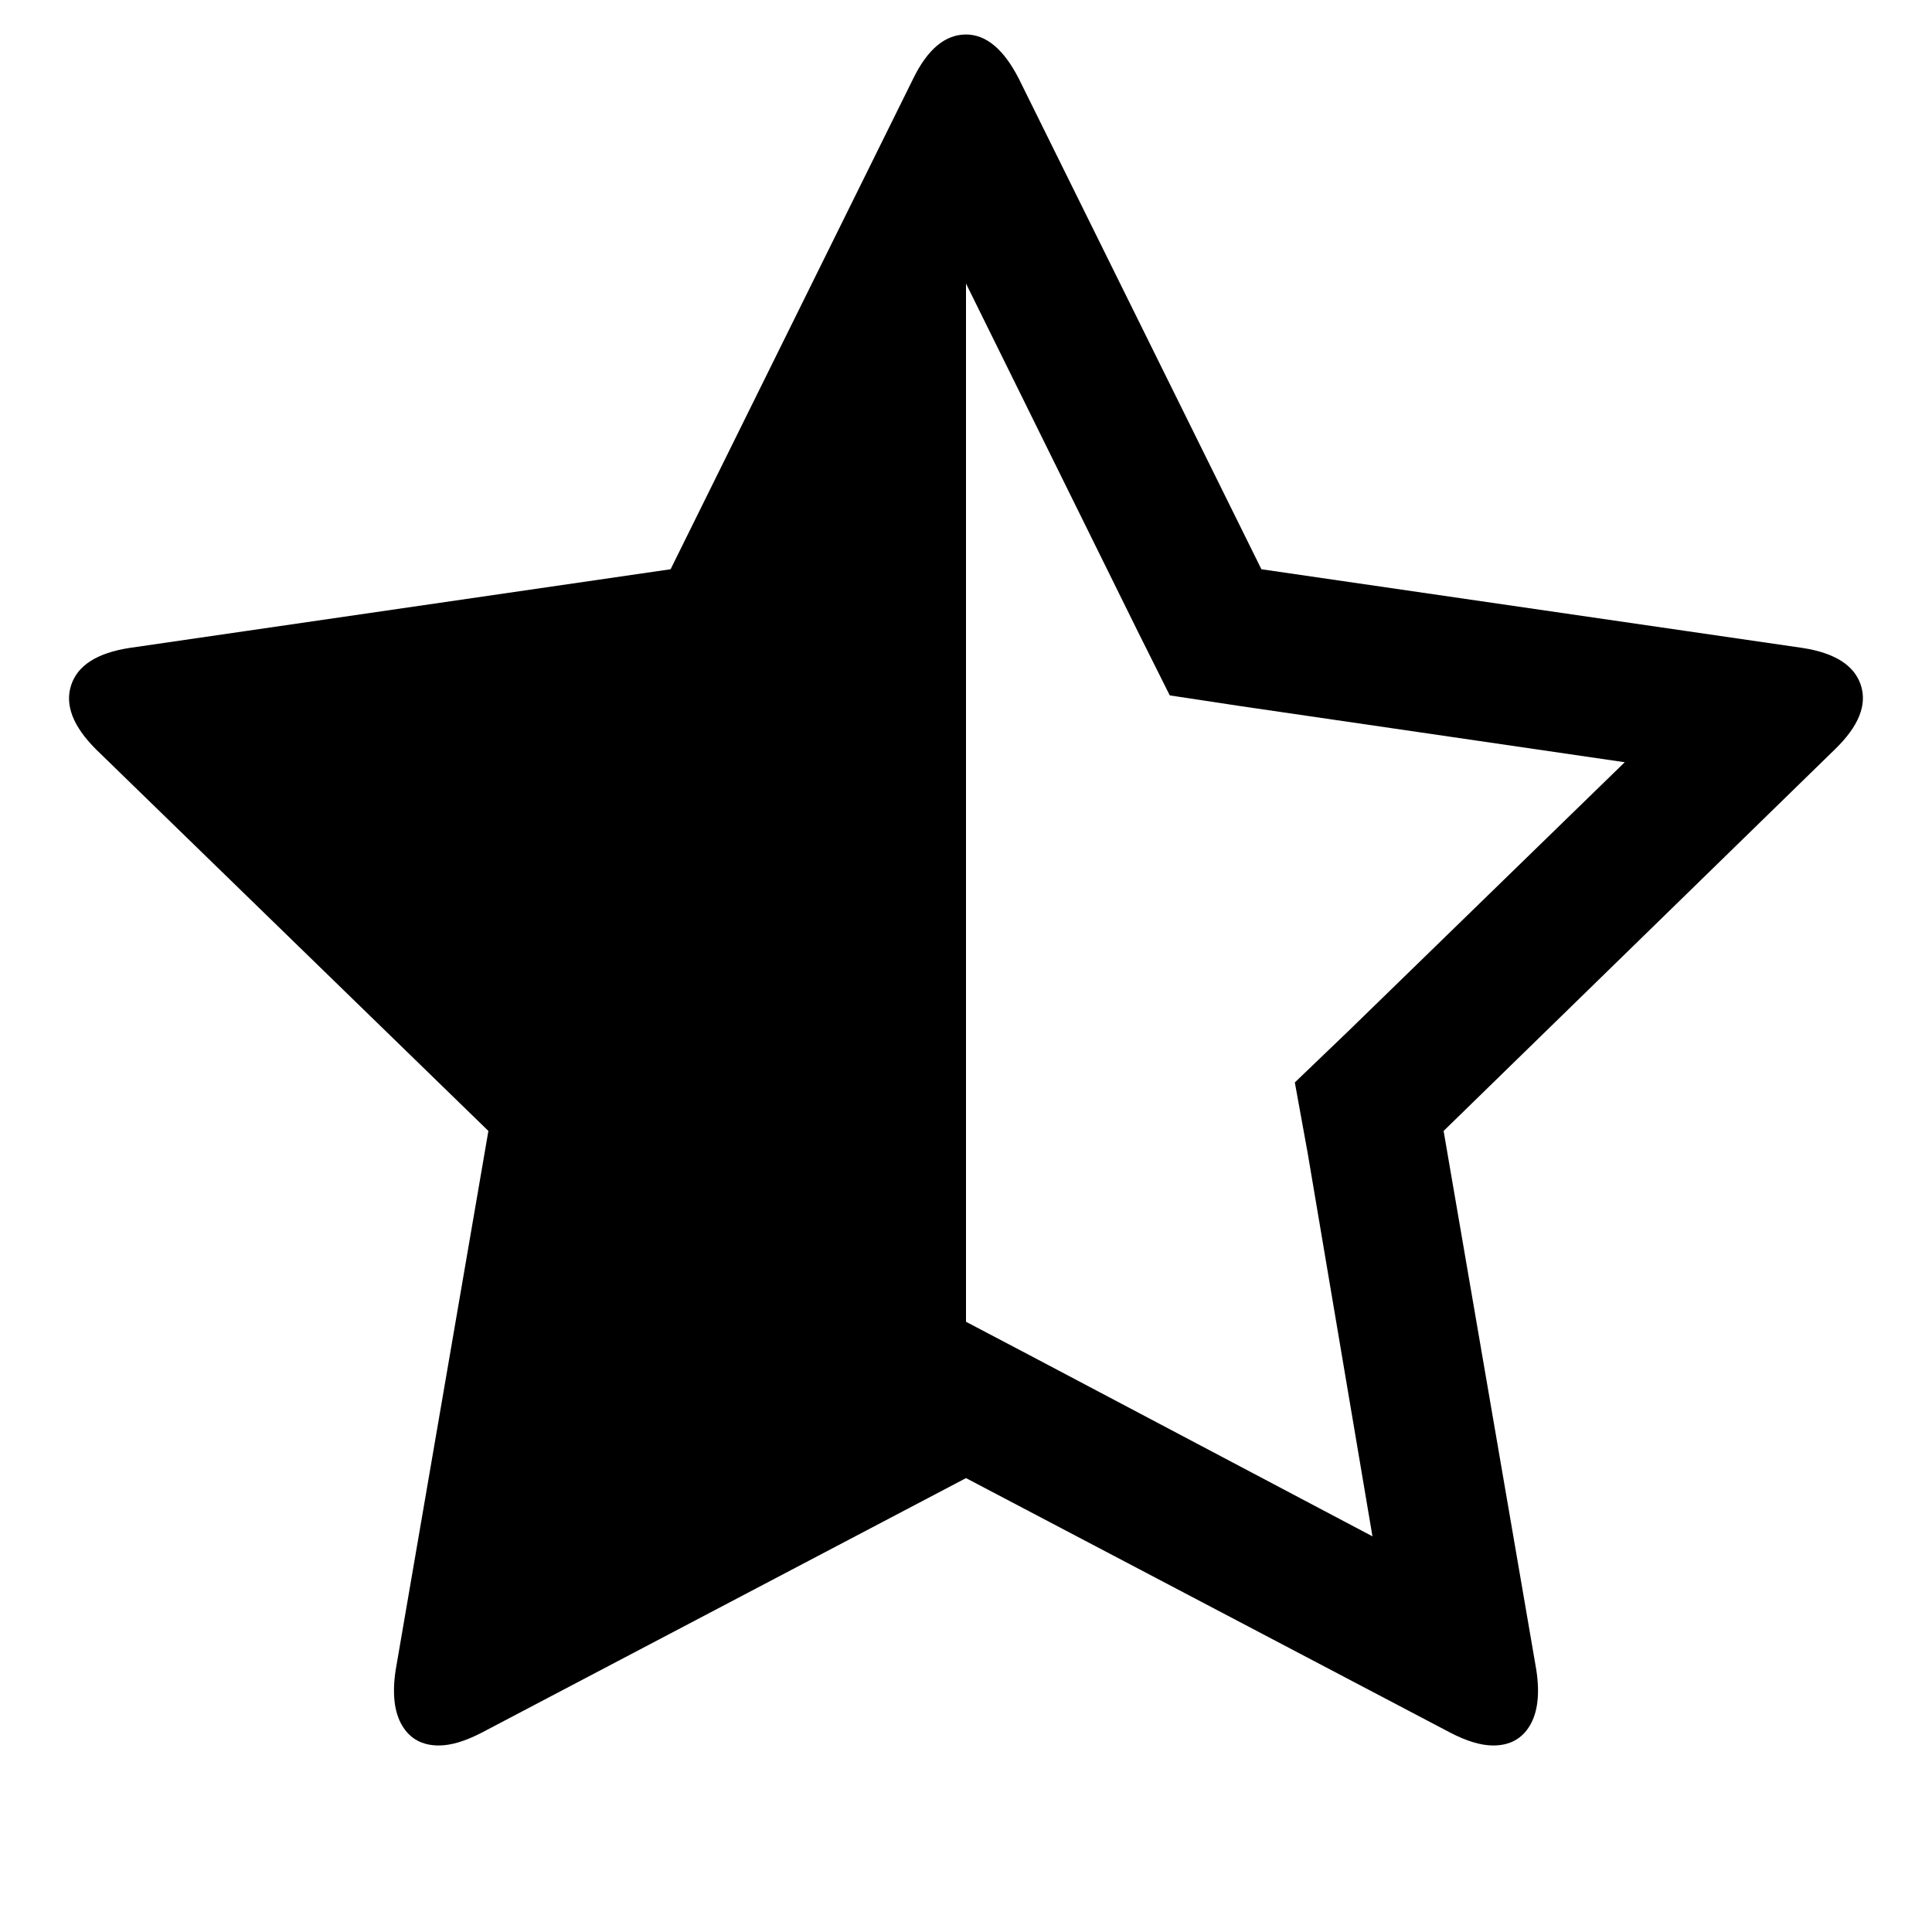
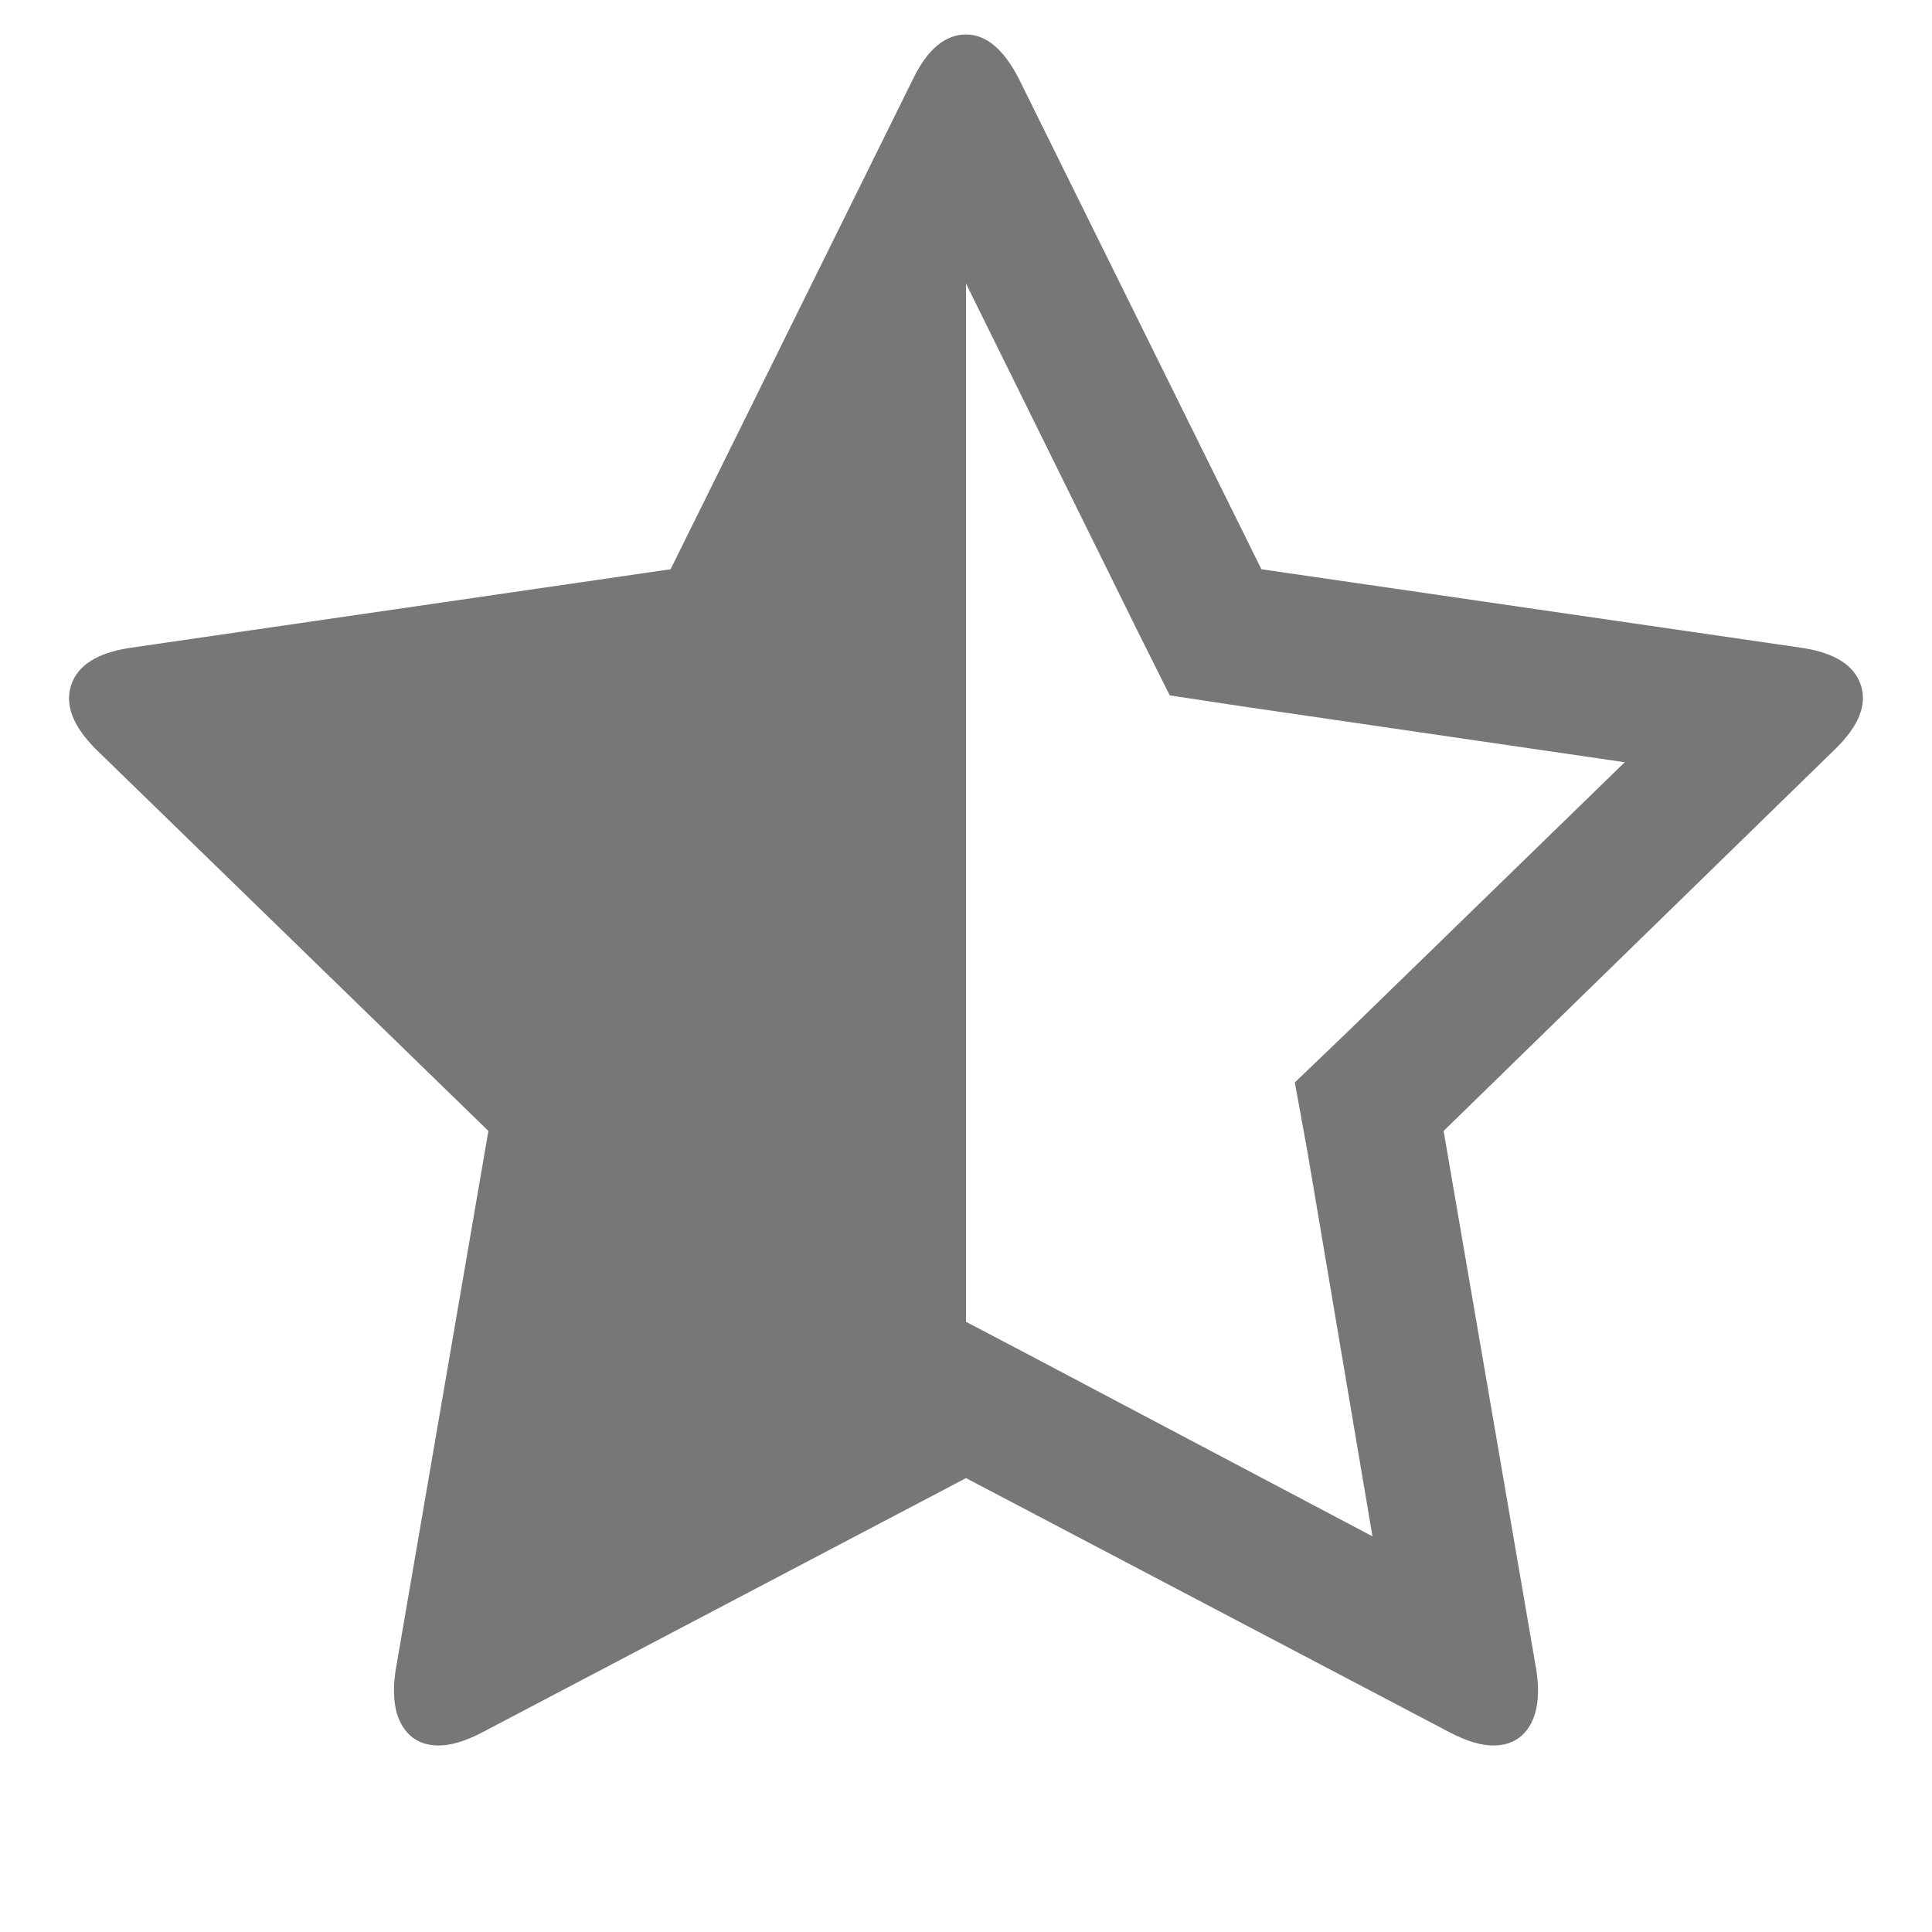
- <svg xmlns="http://www.w3.org/2000/svg" width="1792" height="1792" viewBox="0 0 1792 1792">
-   <path d="M1250 957l257-250-356-52-66-10-30-60-159-322v963l59 31 318 168-60-355-12-66zm452-262l-363 354 86 500q5 33-6 51.5t-34 18.5q-17 0-40-12l-449-236-449 236q-23 12-40 12-23 0-34-18.5t-6-51.5l86-500-364-354q-32-32-23-59.5t54-34.5l502-73 225-455q20-41 49-41 28 0 49 41l225 455 502 73q45 7 54 34.5t-24 59.5z" />
+ <svg xmlns="http://www.w3.org/2000/svg" width="25" height="25" viewBox="0 0 1792 1792">
+   <path d="M1250 957l257-250-356-52-66-10-30-60-159-322v963l59 31 318 168-60-355-12-66zm452-262l-363 354 86 500q5 33-6 51.5t-34 18.5q-17 0-40-12l-449-236-449 236q-23 12-40 12-23 0-34-18.5t-6-51.5l86-500-364-354q-32-32-23-59.5t54-34.5l502-73 225-455q20-41 49-41 28 0 49 41l225 455 502 73q45 7 54 34.5t-24 59.5z" fill="#777777" />
</svg>
